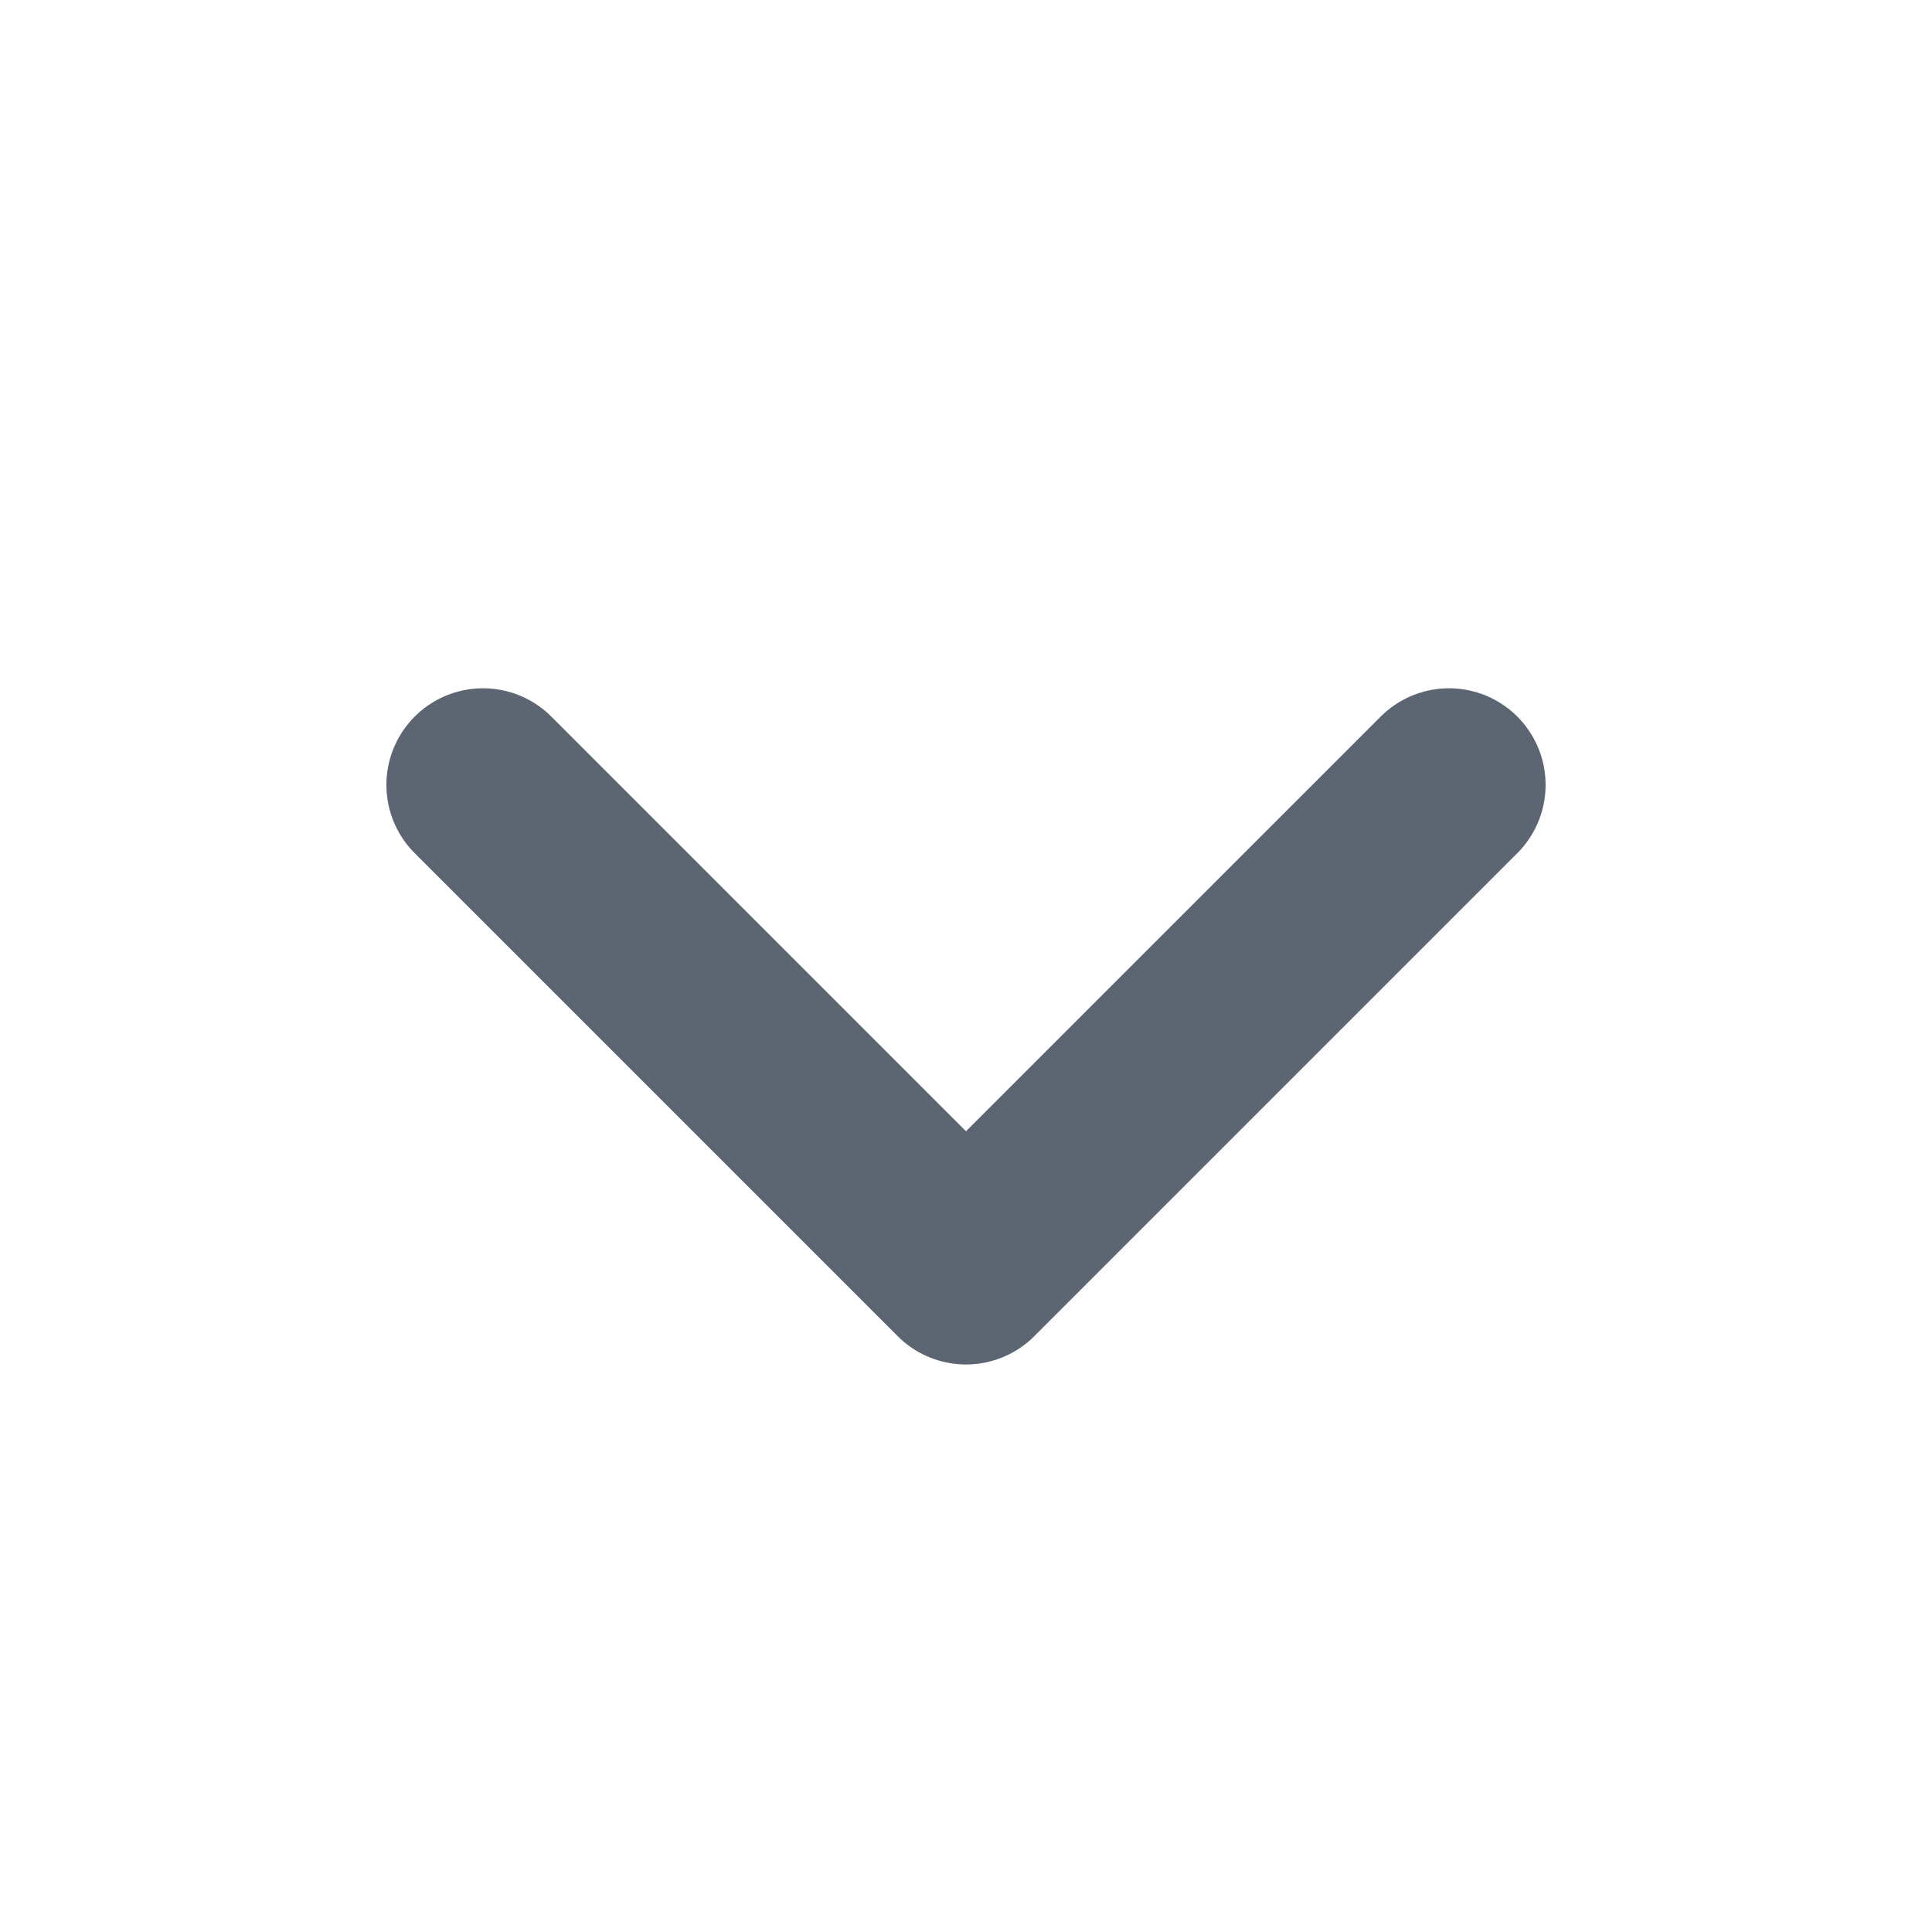
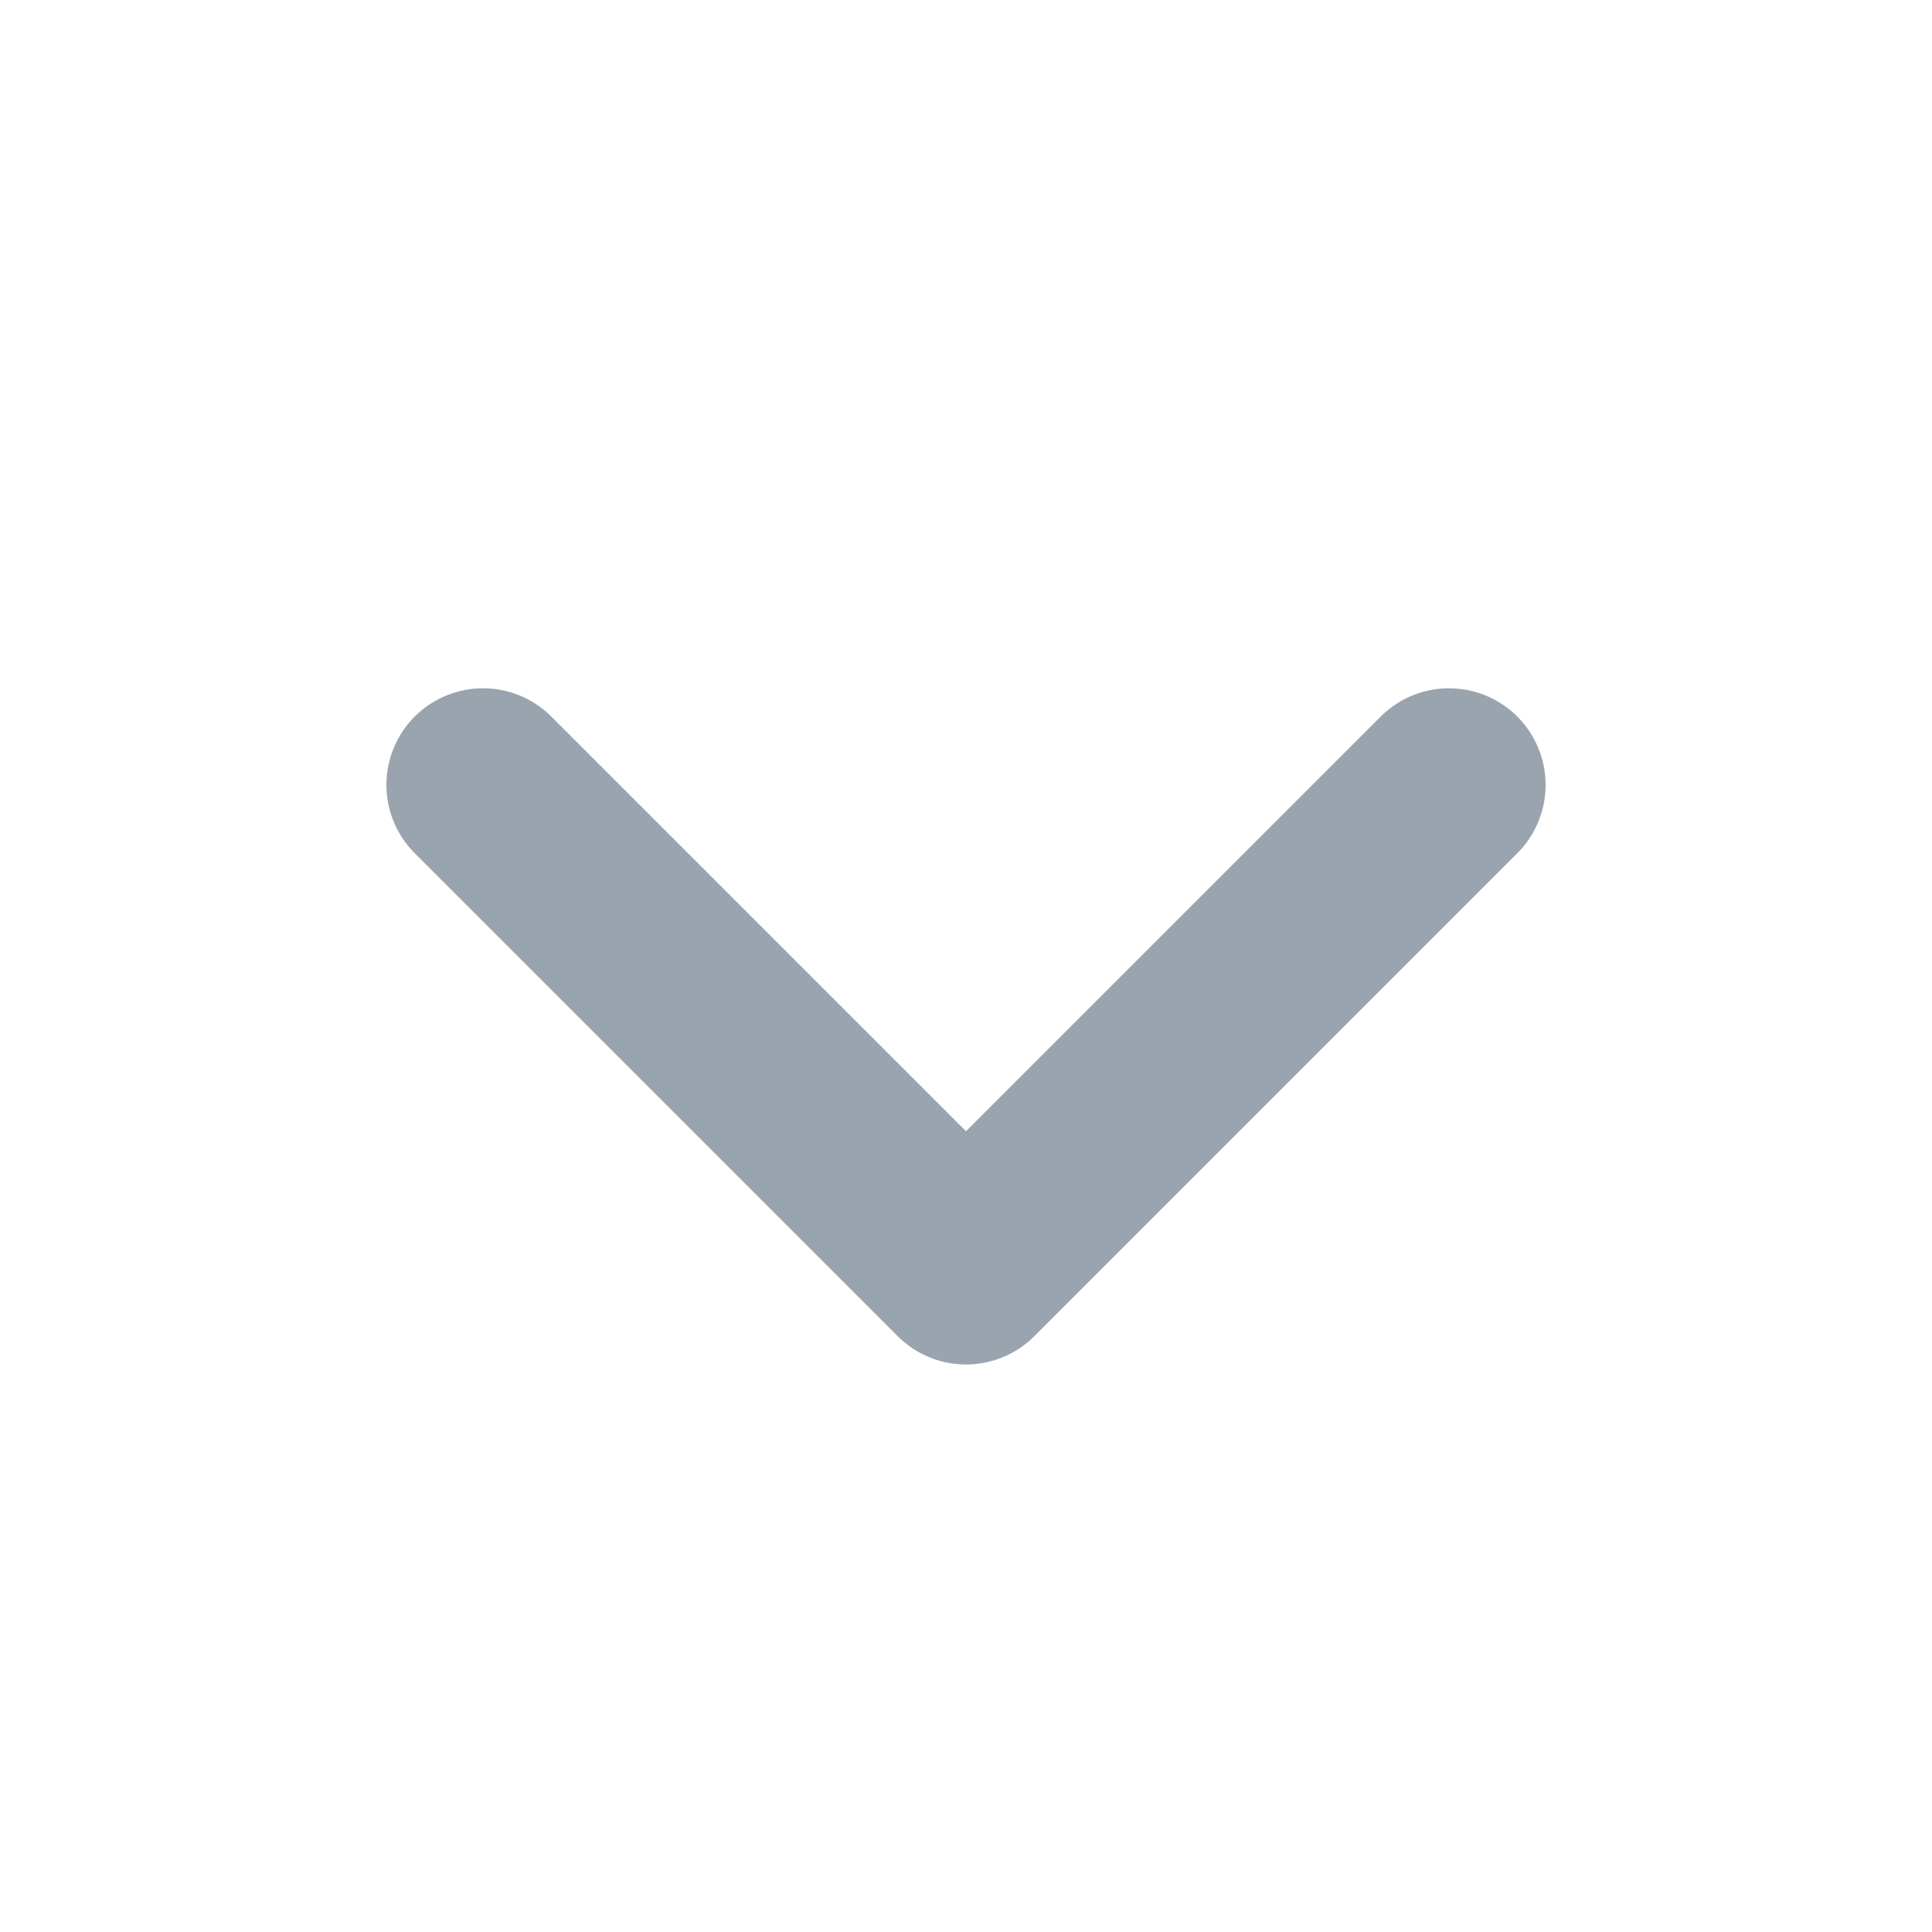
<svg xmlns="http://www.w3.org/2000/svg" viewBox="0 0 16 16" width="16" height="16">
-   <path d="M4 6.5 L8 10.5 L12 6.5" fill="none" stroke="#5B6672" stroke-width="1.6" stroke-linecap="round" stroke-linejoin="round" />
+   <path d="M4 6.5 L8 10.5 L12 6.5" fill="none" stroke="#9AA4AE" stroke-width="1.6" stroke-linecap="round" stroke-linejoin="round" />
</svg>
